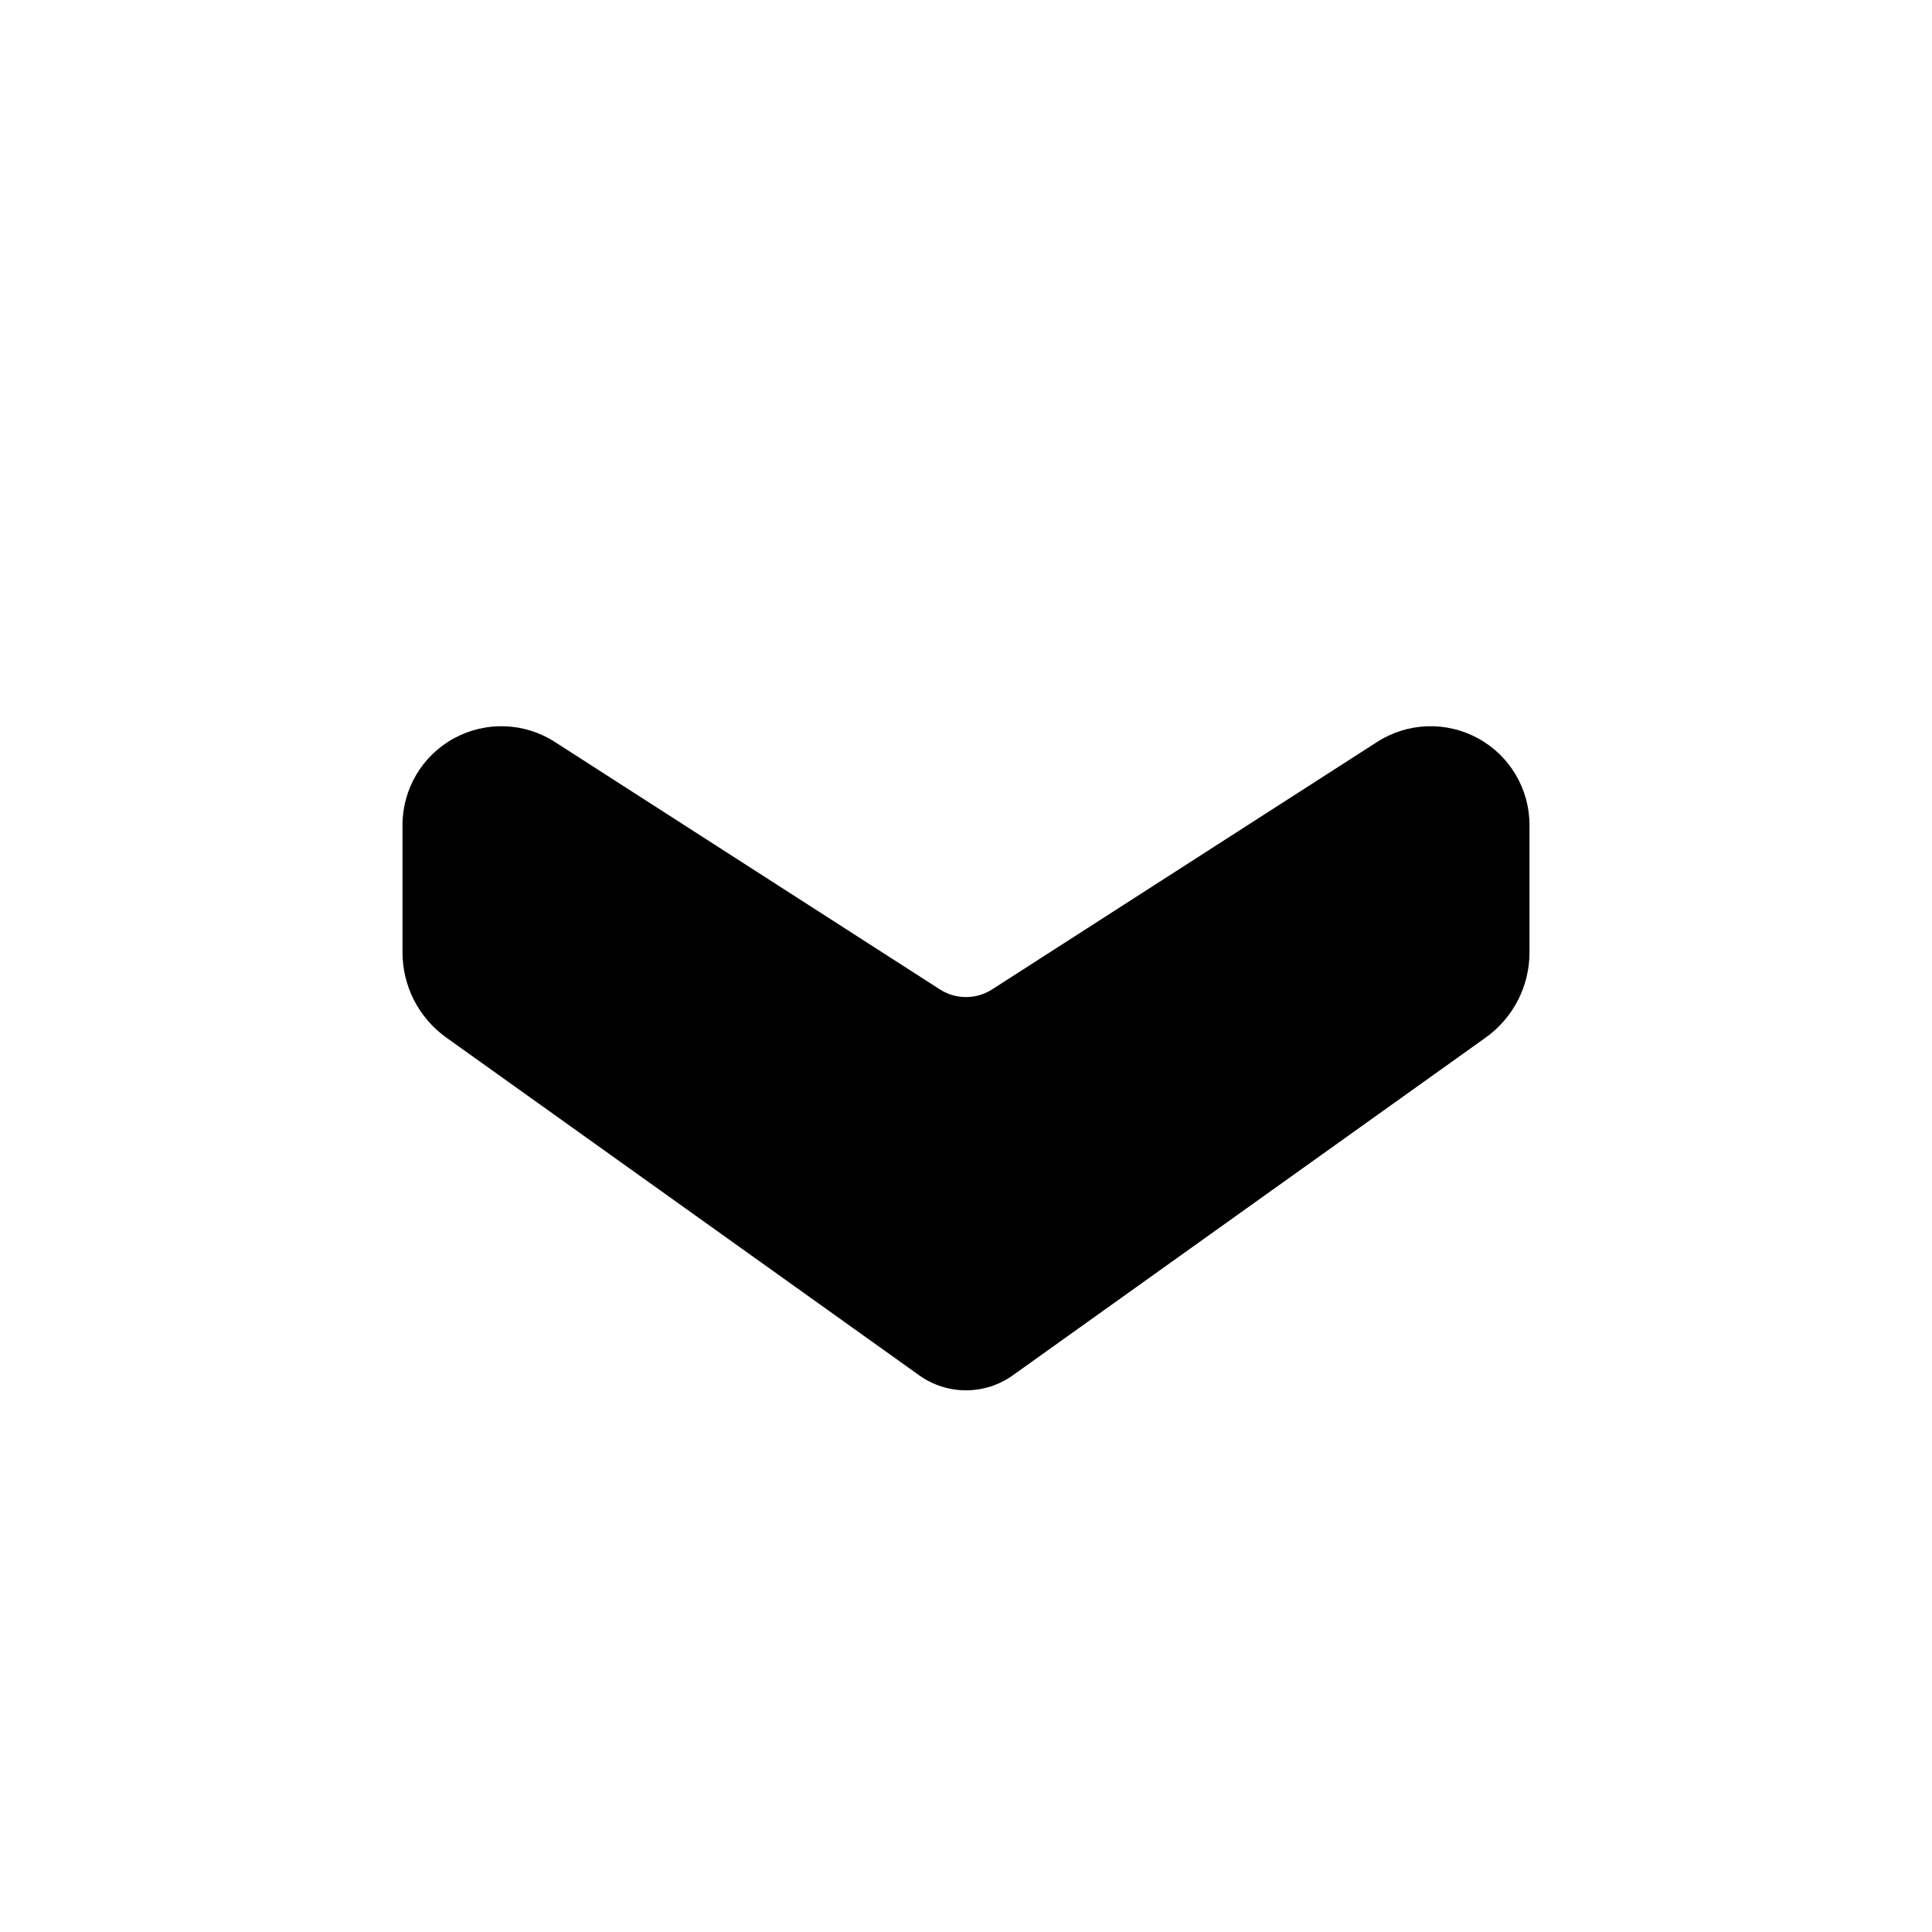
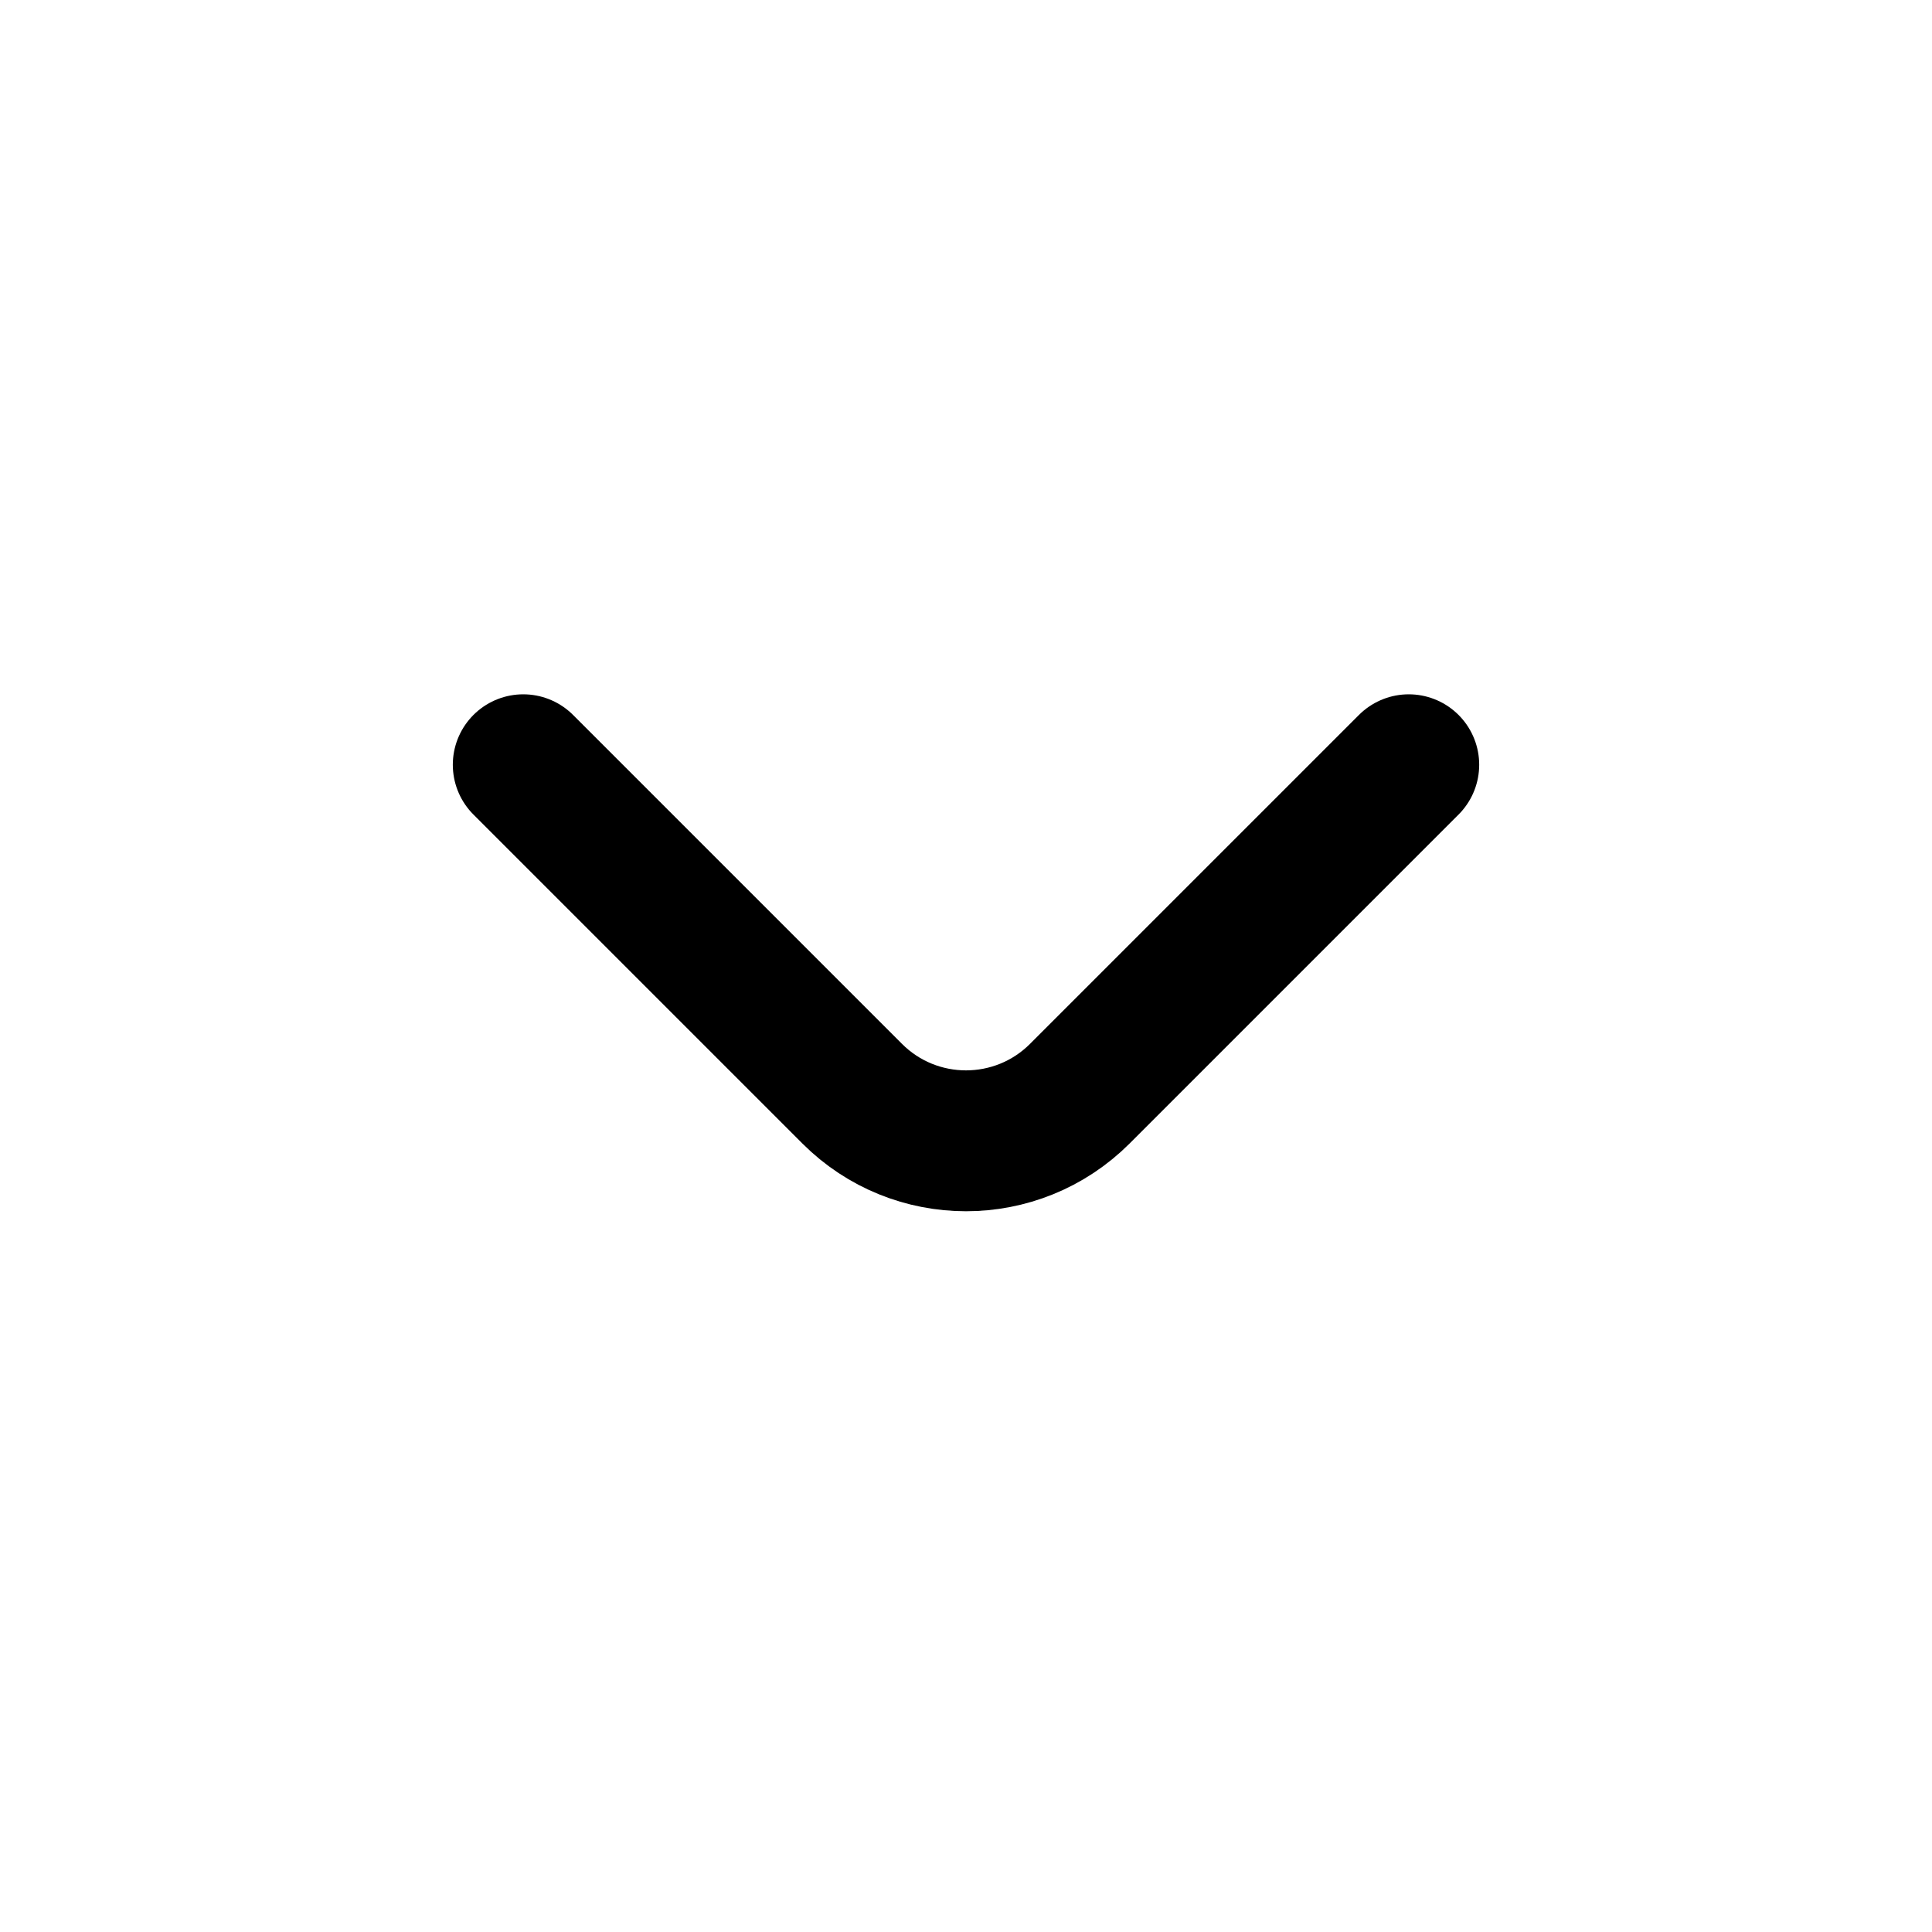
<svg xmlns="http://www.w3.org/2000/svg" viewBox="0 0 24 24" fill="none" stroke="currentColor" stroke-width="1.75" stroke-linecap="round" stroke-linejoin="round">
-   <path d="M5 10.25 A1.228 1.228 0 0 1 6.893 9.217 L11.676 12.291 A0.6 0.6 0 0 0 12.324 12.291 L17.107 9.217 A1.228 1.228 0 0 1 19 10.25 L19 11.831 A1.3 1.3 0 0 1 18.456 12.889 L12.581 17.085 A1 1 0 0 1 11.419 17.085 L5.544 12.889 A1.3 1.3 0 0 1 5 11.831 Z" fill="currentColor" fill-rule="evenodd" stroke="none" />
+   <path d="M6.5 9.5 L10.586 13.586 A2 2 0 0 0 13.414 13.586 L17.5 9.5" />
</svg>
